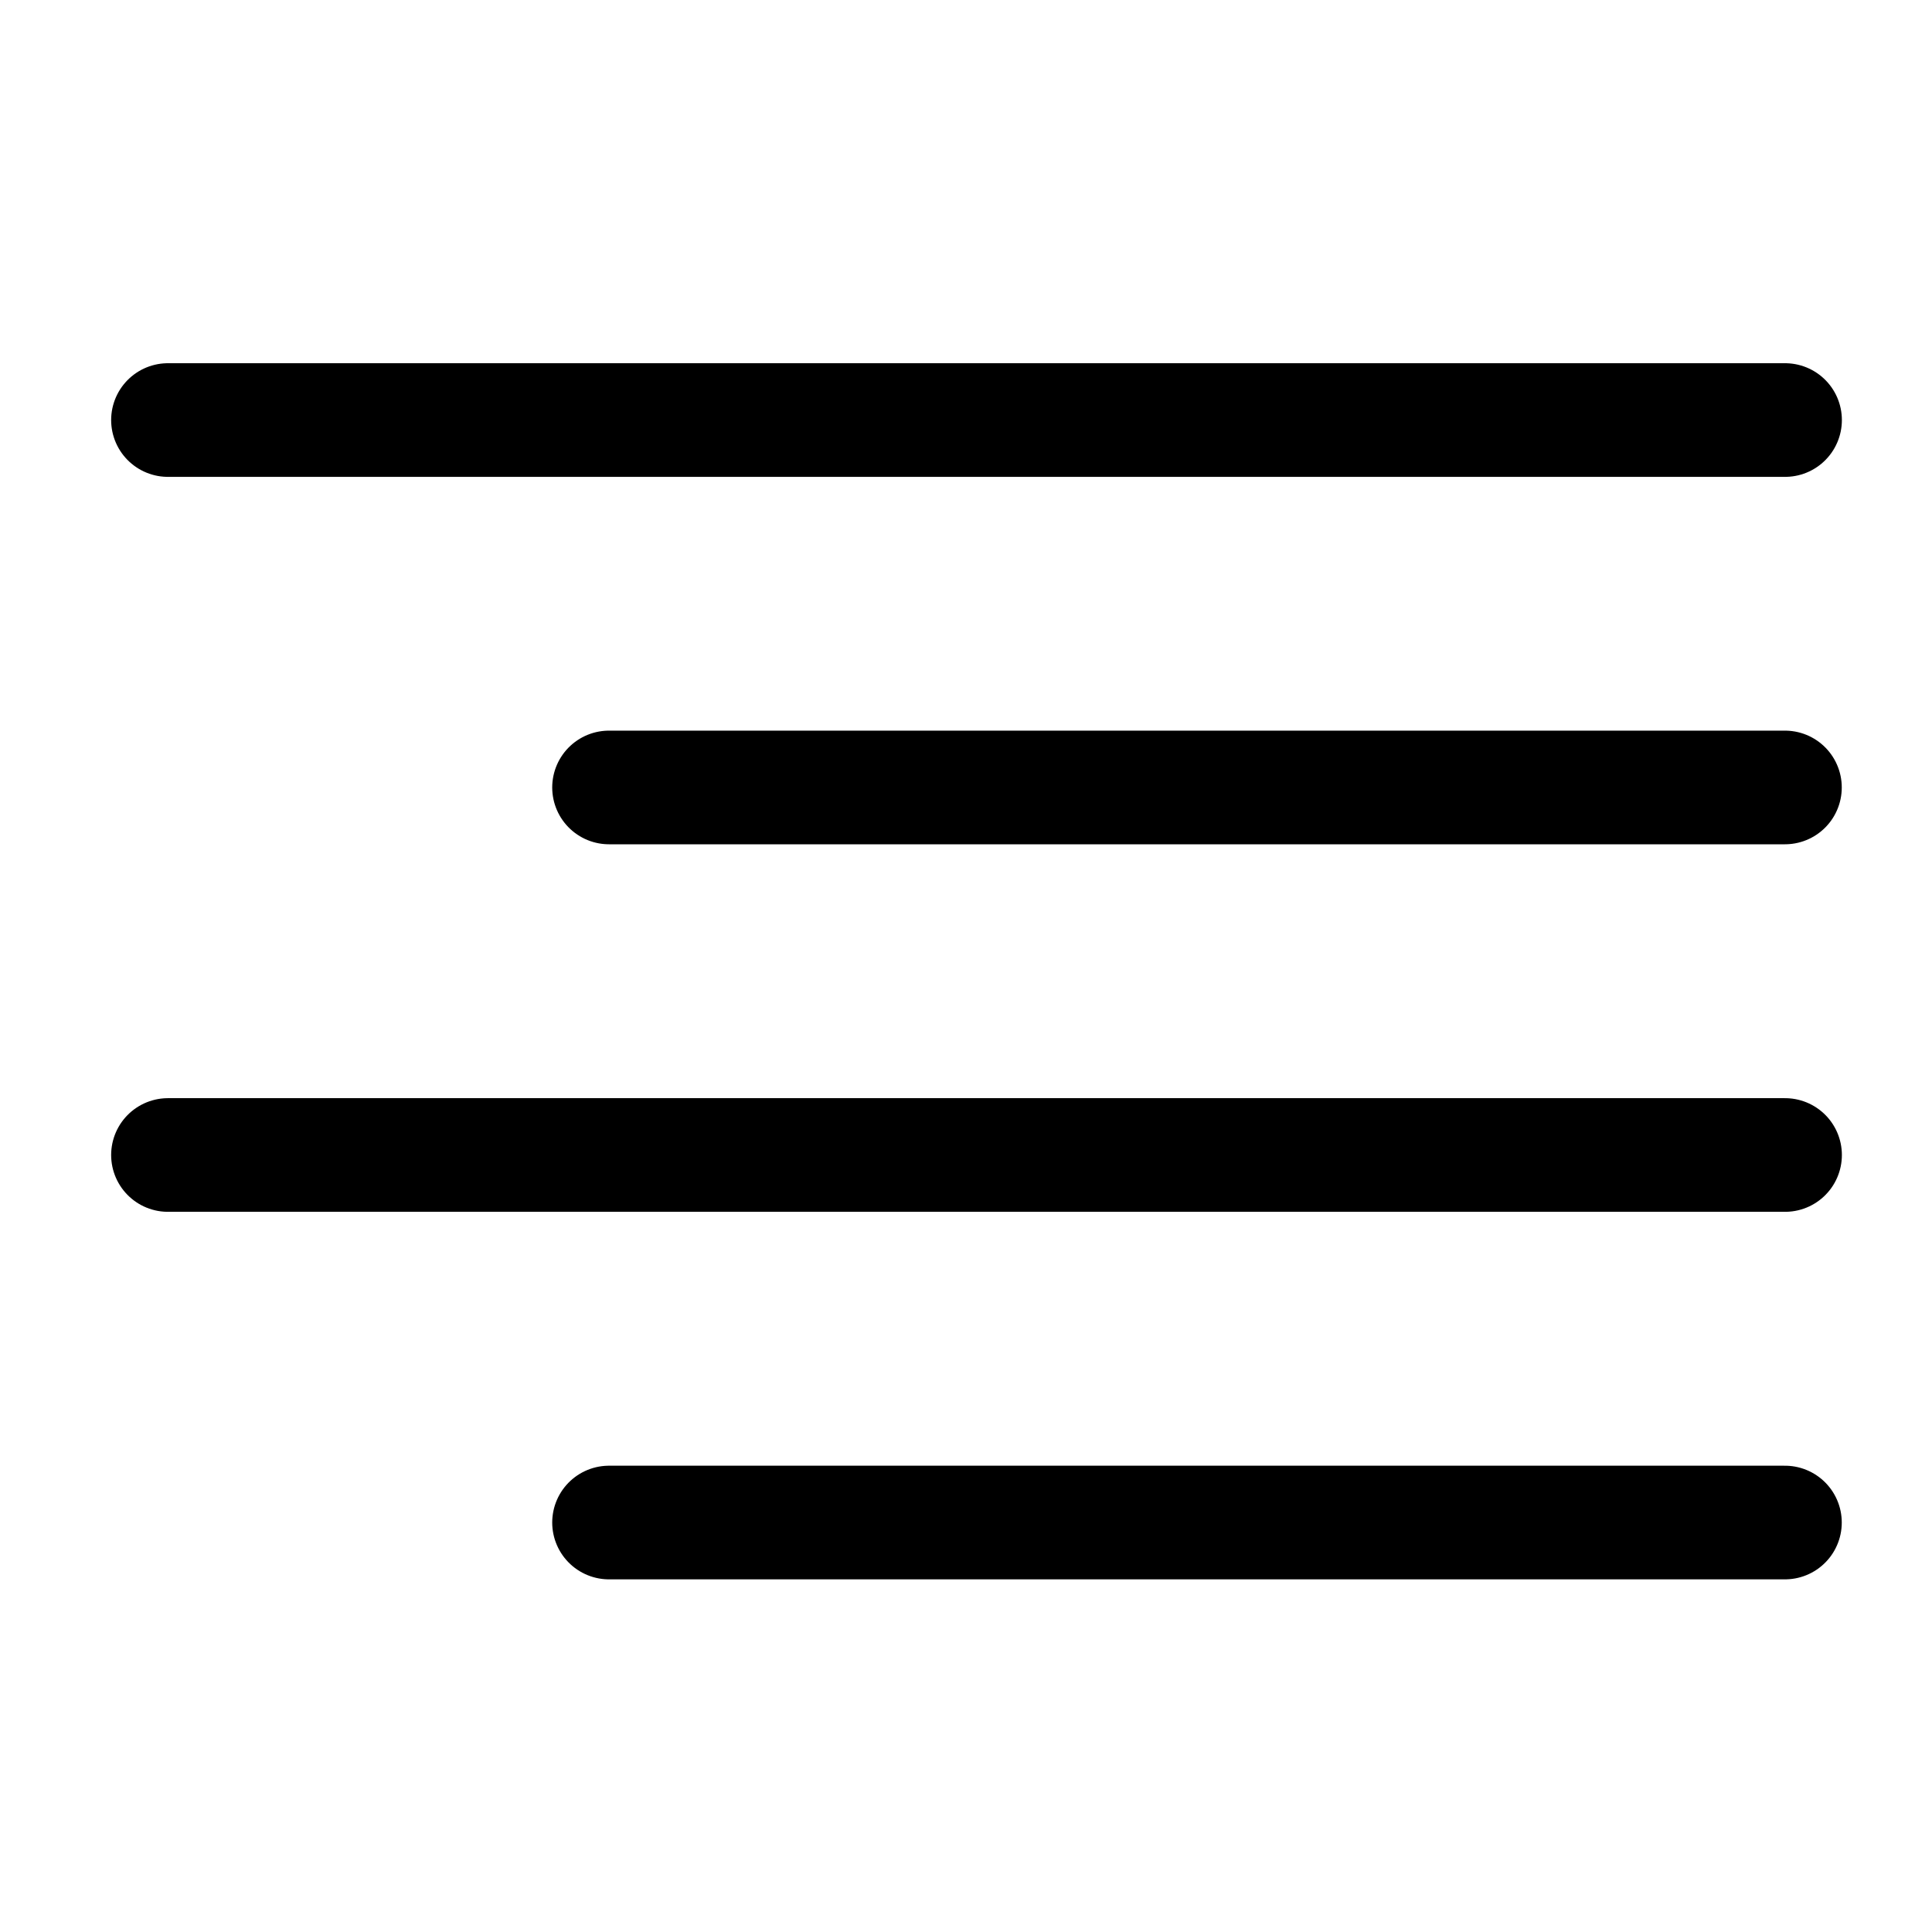
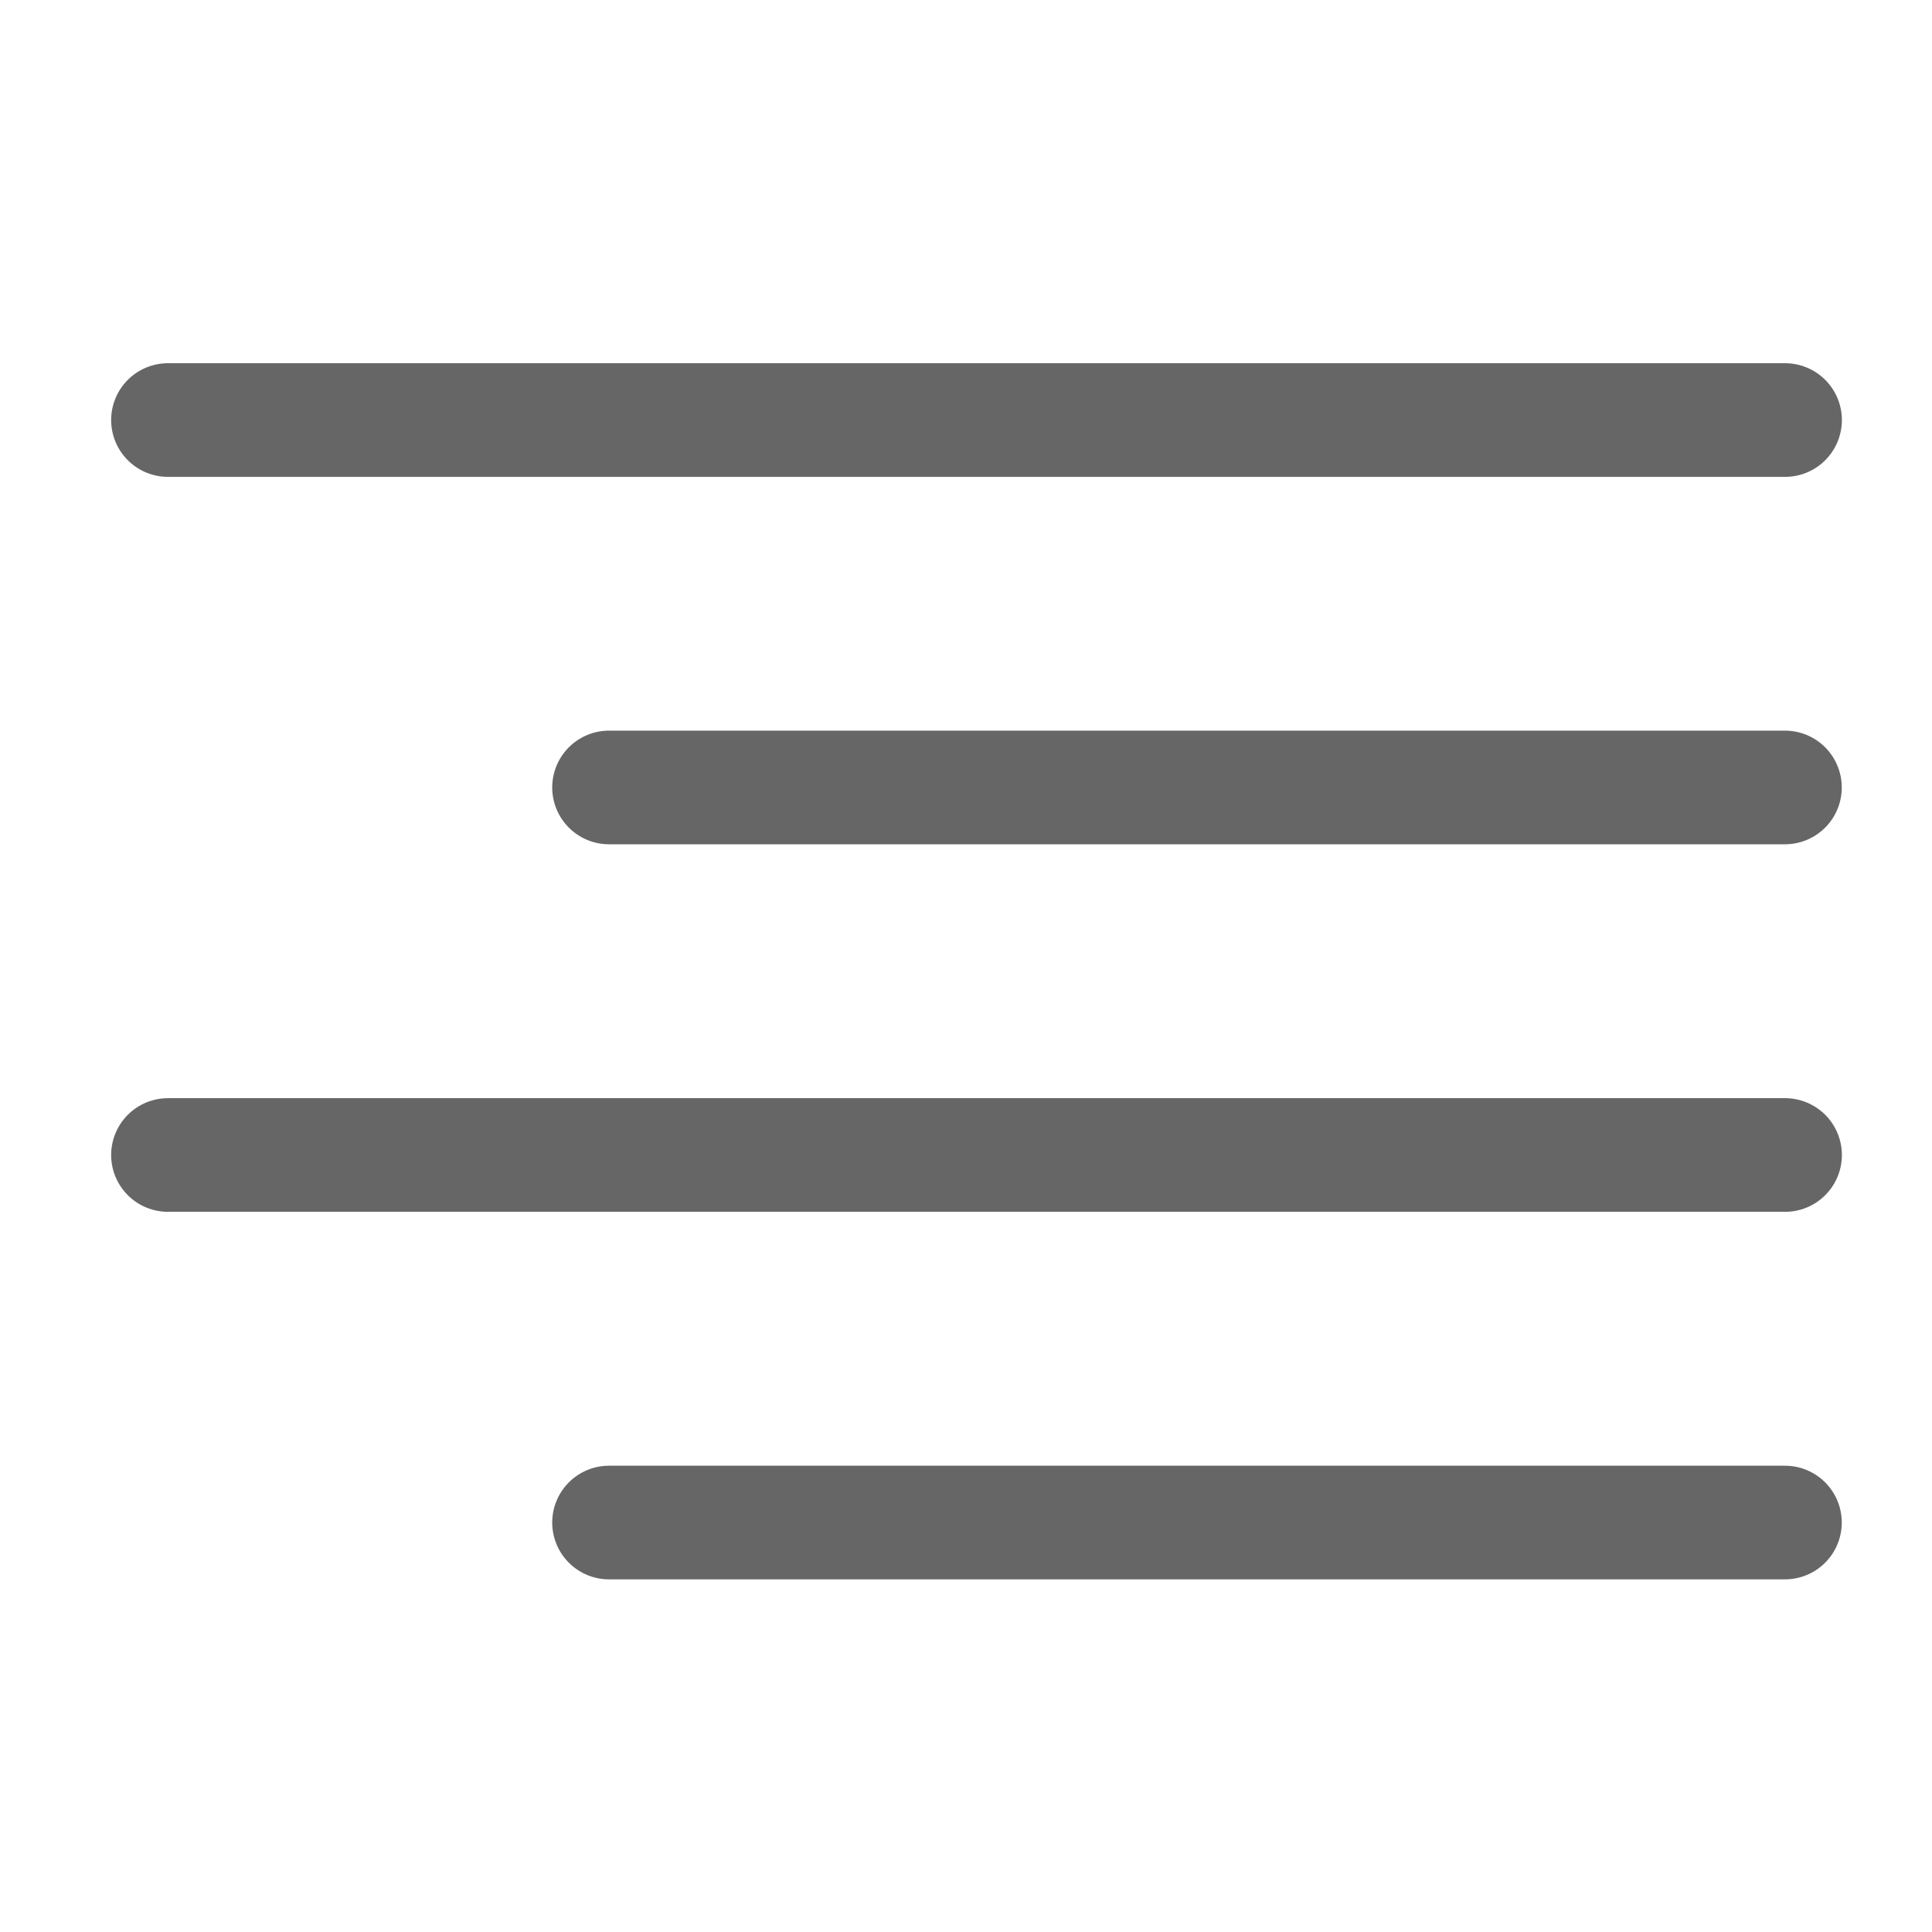
<svg xmlns="http://www.w3.org/2000/svg" width="17" height="17" viewBox="0 0 17 17" fill="none">
-   <path d="M1.478 3.696H15.707" stroke="black" stroke-linecap="round" stroke-linejoin="round" />
-   <path d="M5.359 6.929H15.706" stroke="black" stroke-linecap="round" stroke-linejoin="round" />
-   <path d="M1.478 10.163H15.707" stroke="black" stroke-linecap="round" stroke-linejoin="round" />
-   <path d="M5.359 13.397H15.706" stroke="black" stroke-linecap="round" stroke-linejoin="round" />
+   <g opacity="0.6">
+     <path d="M1.478 3.696H15.707" stroke="black" stroke-linecap="round" stroke-linejoin="round" />
+     <path d="M5.359 6.929H15.706" stroke="black" stroke-linecap="round" stroke-linejoin="round" />
+     <path d="M1.478 10.163H15.707" stroke="black" stroke-linecap="round" stroke-linejoin="round" />
+     <path d="M5.359 13.397H15.706" stroke="black" stroke-linecap="round" stroke-linejoin="round" />
+   </g>
</svg>
